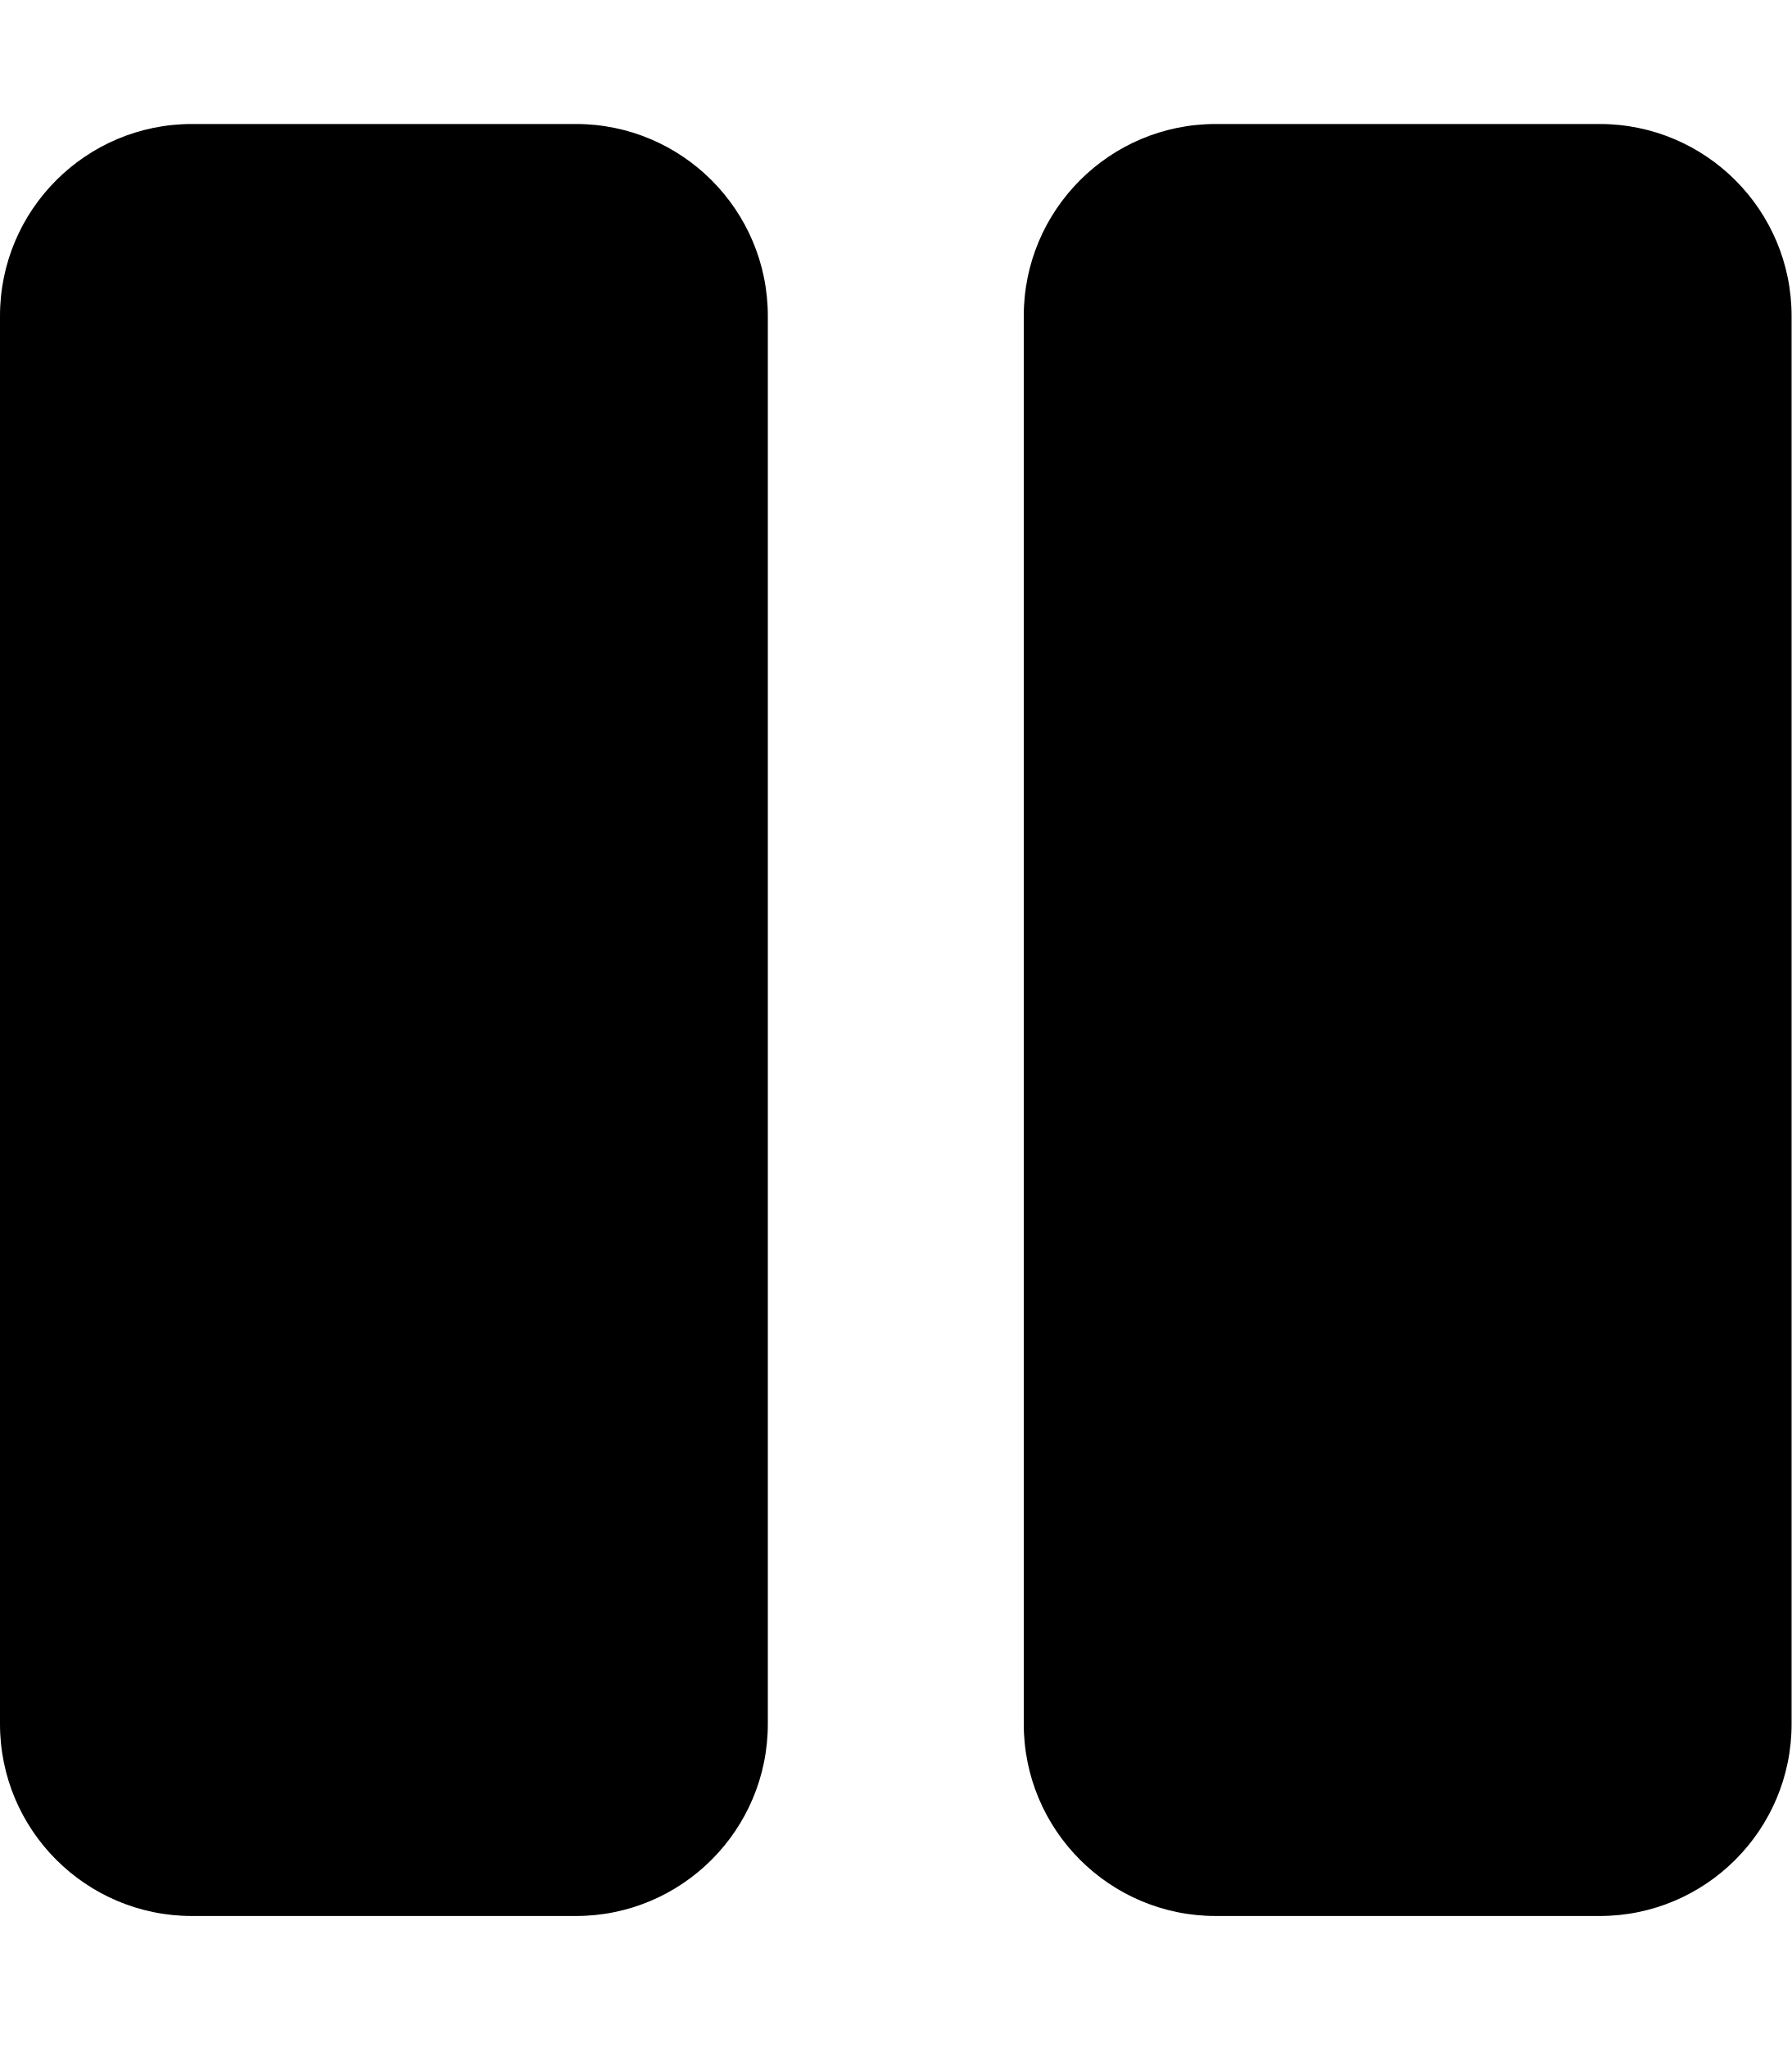
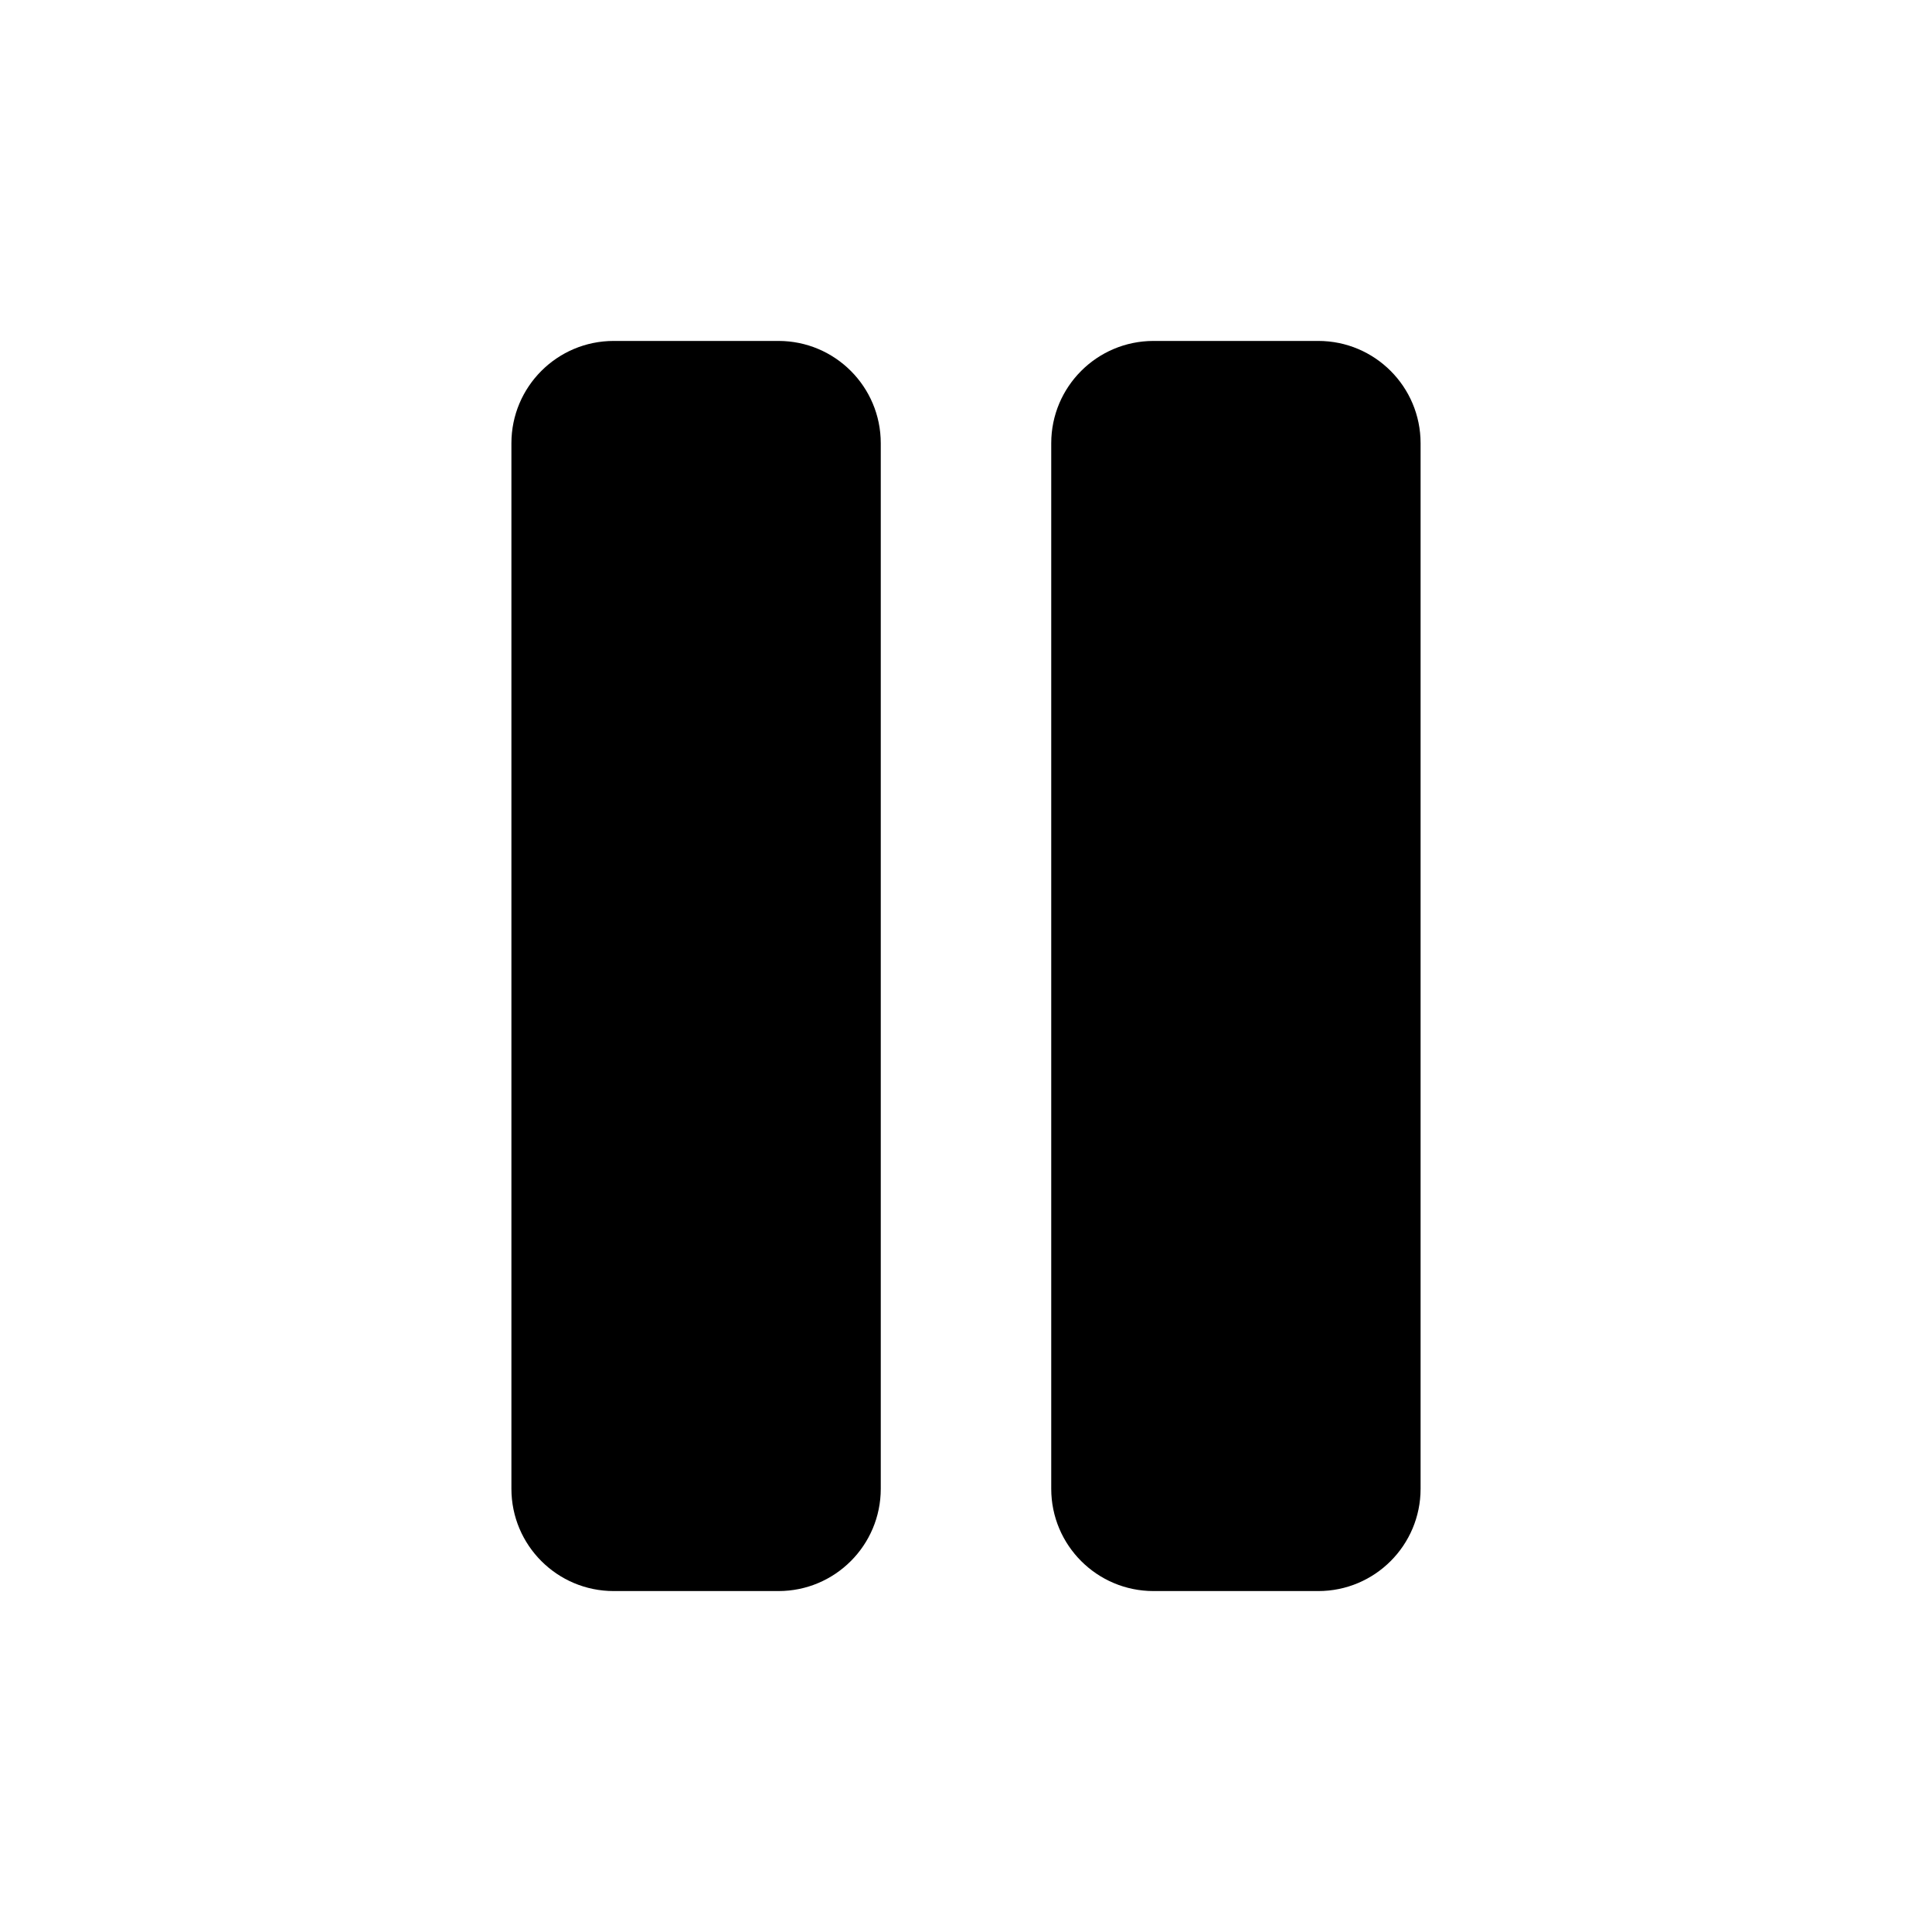
- <svg xmlns="http://www.w3.org/2000/svg" aria-hidden="true" focusable="false" data-prefix="fas" data-icon="pause" class="svg-inline--fa fa-pause fa-w-14" role="img" viewBox="0 0 448 512">
-   <path fill="currentColor" d="M144 479H48c-26.5 0-48-21.5-48-48V79c0-26.5 21.5-48 48-48h96c26.5 0 48 21.5 48 48v352c0 26.5-21.5 48-48 48zm304-48V79c0-26.5-21.5-48-48-48h-96c-26.5 0-48 21.5-48 48v352c0 26.5 21.5 48 48 48h96c26.5 0 48-21.5 48-48z" />
+ <svg xmlns="http://www.w3.org/2000/svg" width="100%" height="100%" viewBox="0 0 34 34" version="1.1" xml:space="preserve" style="fill-rule:evenodd;clip-rule:evenodd;stroke-linejoin:round;stroke-miterlimit:1.414">
+   <path d="M20.3,6l2.9,0c0.994,0 1.8,0.806 1.8,1.8l0,18.4c0,0.994 -0.806,1.8 -1.8,1.8l-2.9,0c-0.994,0 -1.8,-0.806 -1.8,-1.8l0,-18.4c0,-0.994 0.806,-1.8 1.8,-1.8Zm-9.5,0l2.9,0c0.994,0 1.8,0.806 1.8,1.8l0,18.4c0,0.994 -0.806,1.8 -1.8,1.8l-2.9,0c-0.994,0 -1.8,-0.806 -1.8,-1.8l0,-18.4c0,-0.994 0.806,-1.8 1.8,-1.8Z" style="fill-rule:nonzero" />
</svg>
